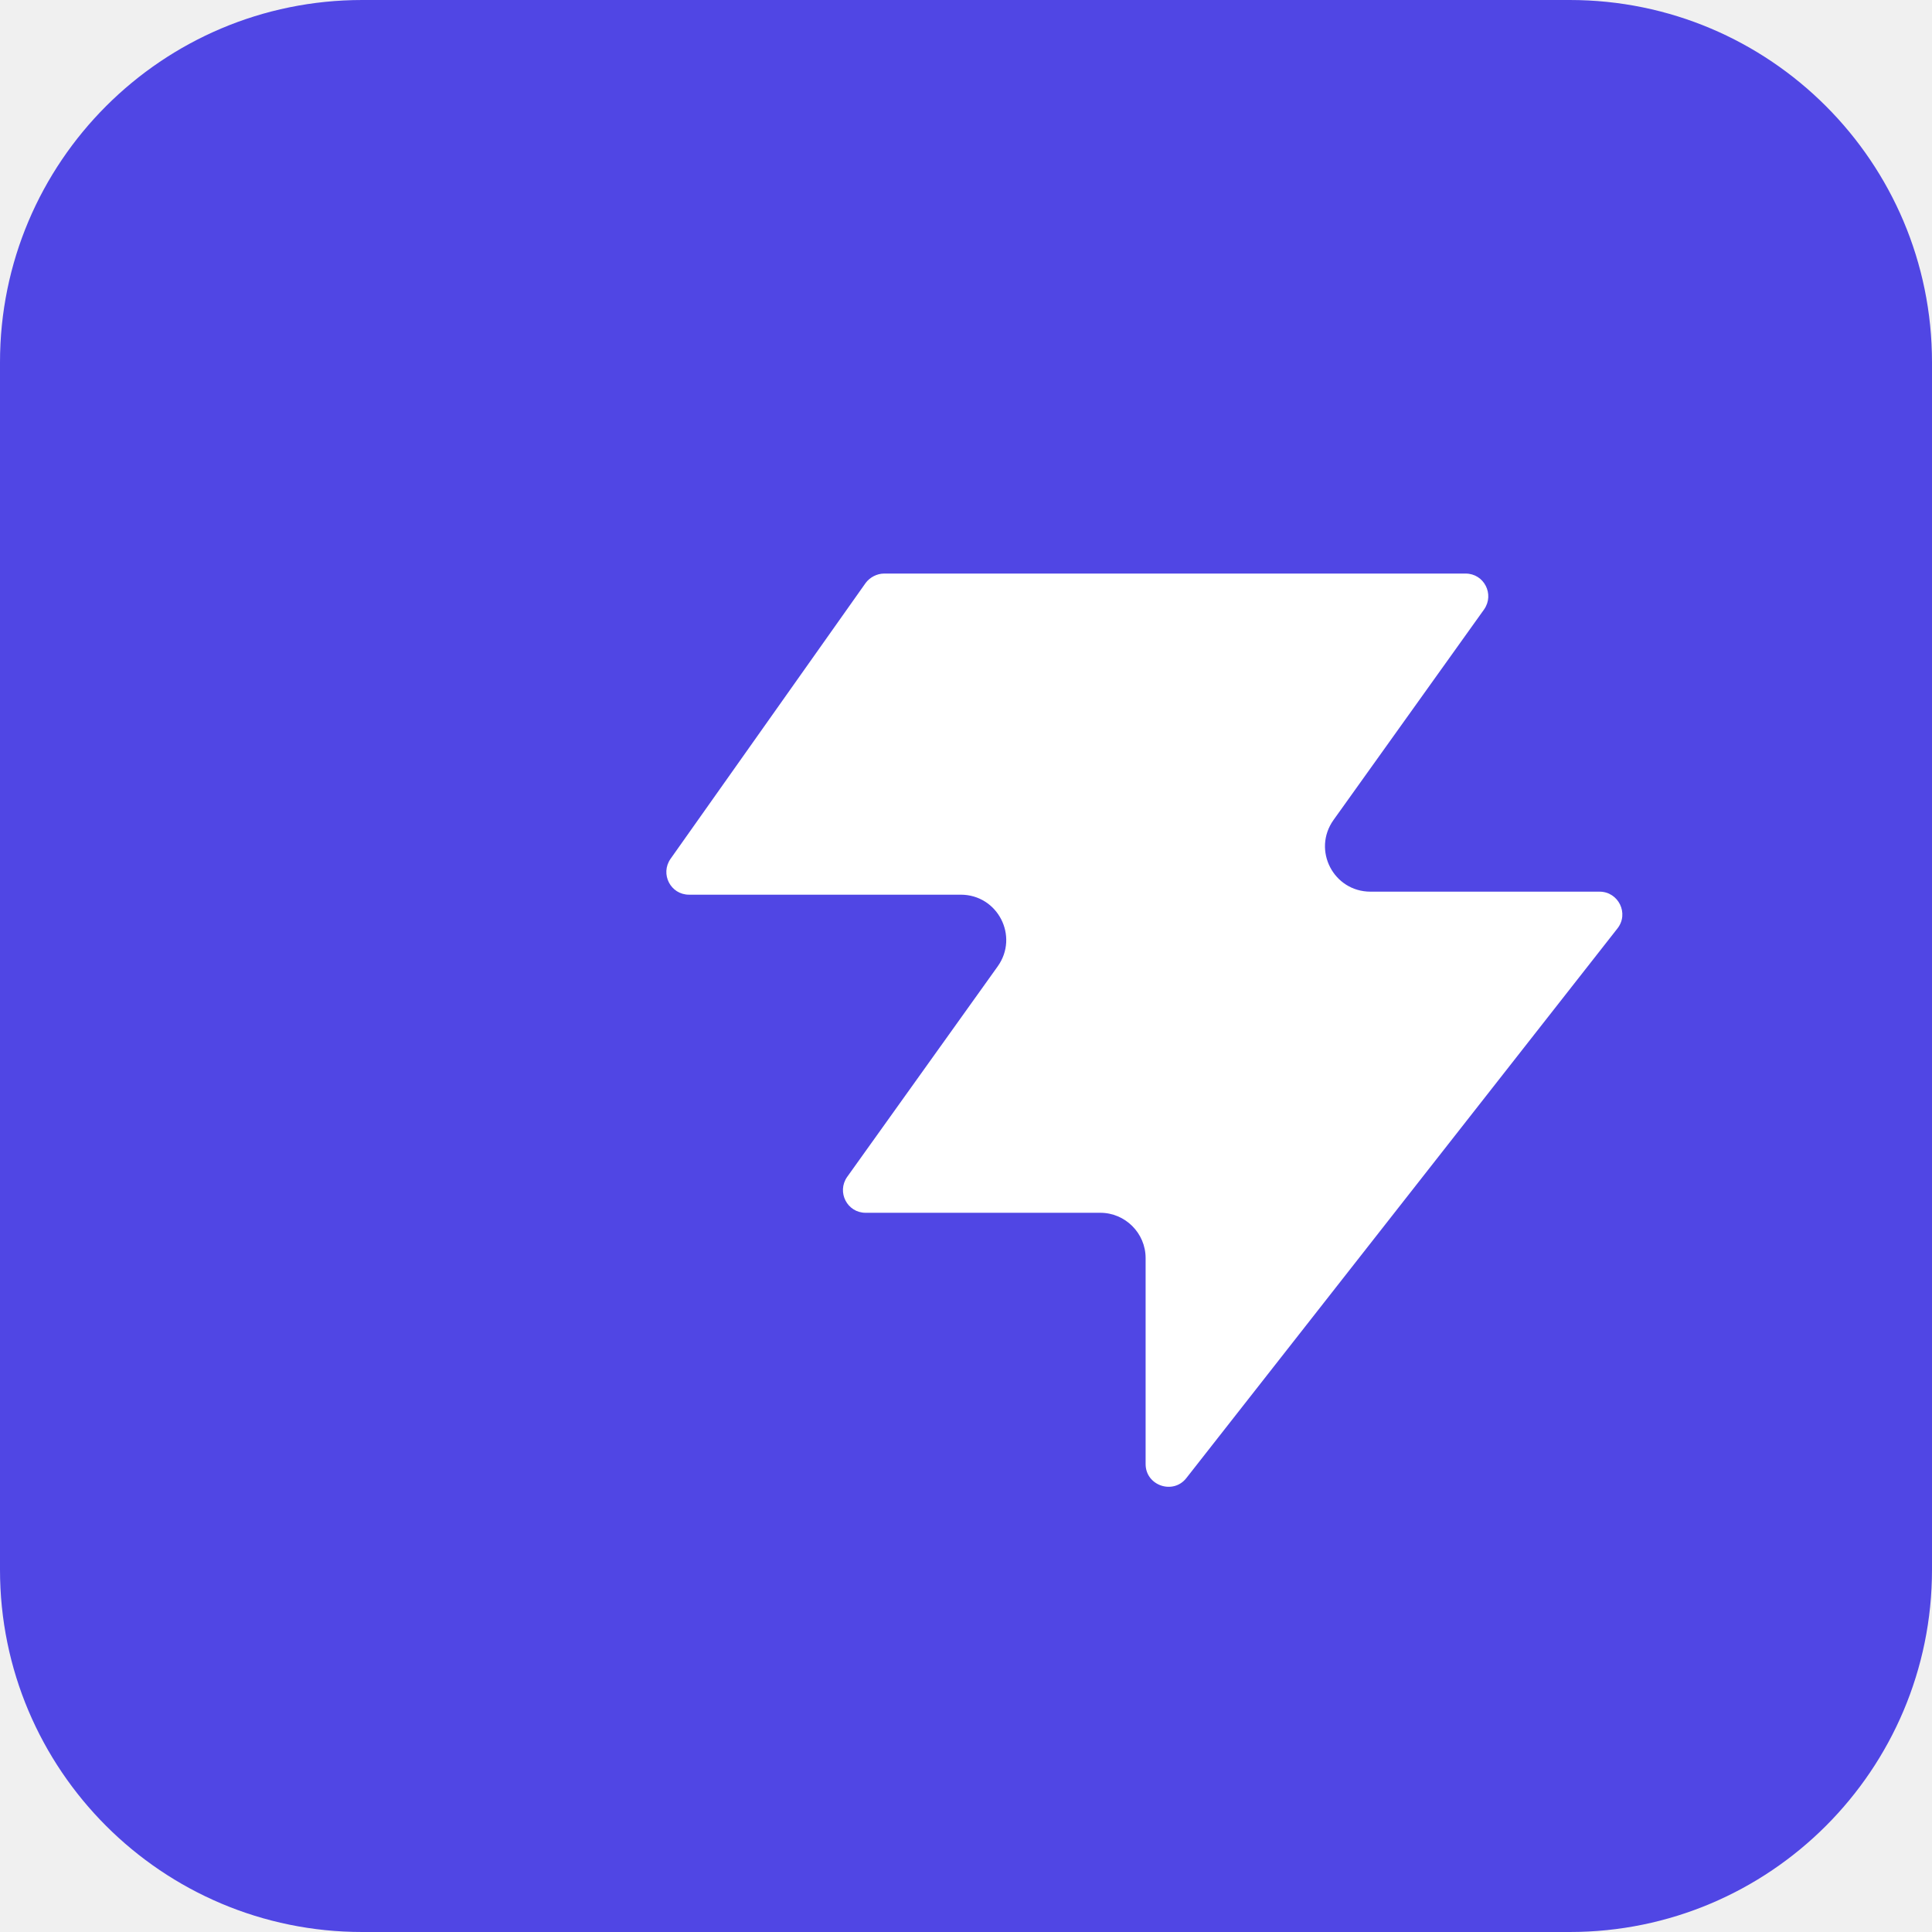
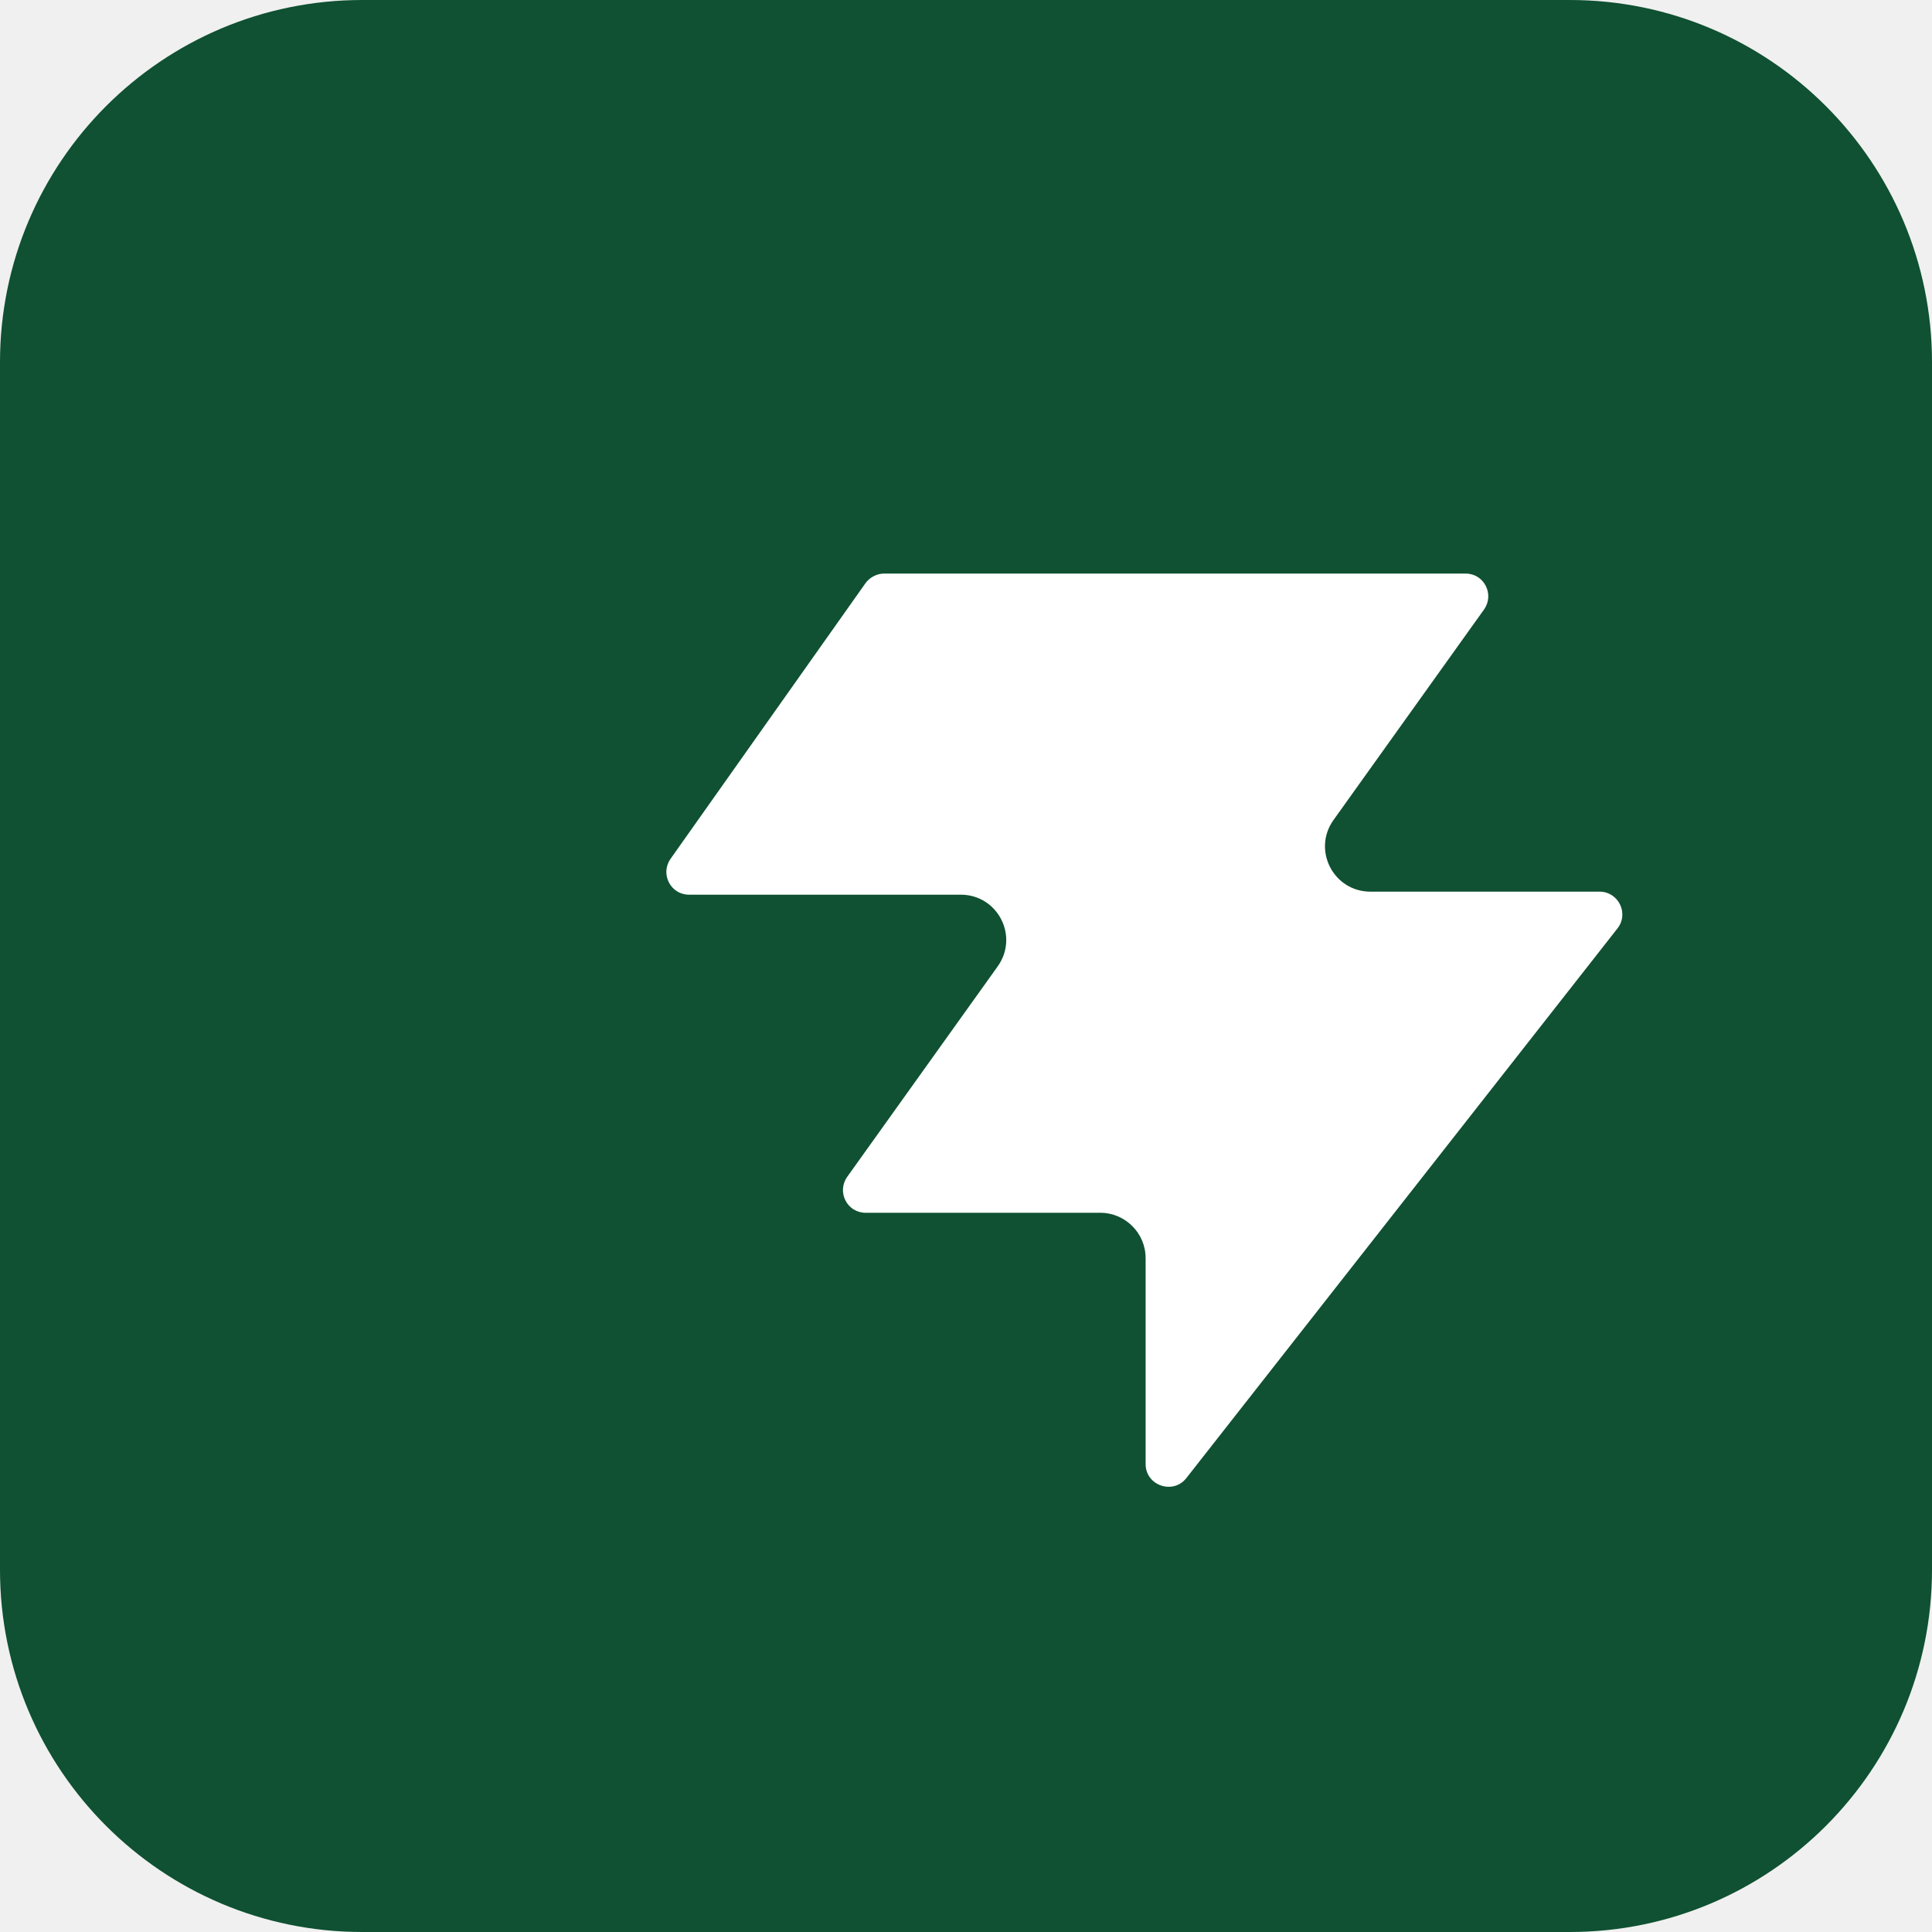
<svg xmlns="http://www.w3.org/2000/svg" viewBox="0 0 512 512" width="512" height="512">
-   <rect width="512" height="512" rx="96" fill="#5046e4" />
+   <rect width="512" height="512" rx="96" fill="#0F5132" />
  <g transform="translate(176 152)">
    <path fill="#ffffff" d="M138.4,239.7c-3.5,4.5,-10.8,2,-10.8,-3.7v-54.6c0,-6.6,-5.4,-12,-12,-12H53.4c-4.9,0,-7.7,-5.5,-4.9,-9.5l39.9,-55.8c5.7,-8,0,-19,-9.8,-19H6.6c-4.9,0,-7.7,-5.5,-4.9,-9.5L53.4,2.5C54.5,1,56.4,0,58.3,0H212.4c4.9,0,7.7,5.5,4.9,9.5l-39.9,55.8c-5.7,8,0,19,9.8,19h60.7c5,0,7.9,5.8,4.7,9.8z" />
  </g>
</svg>
